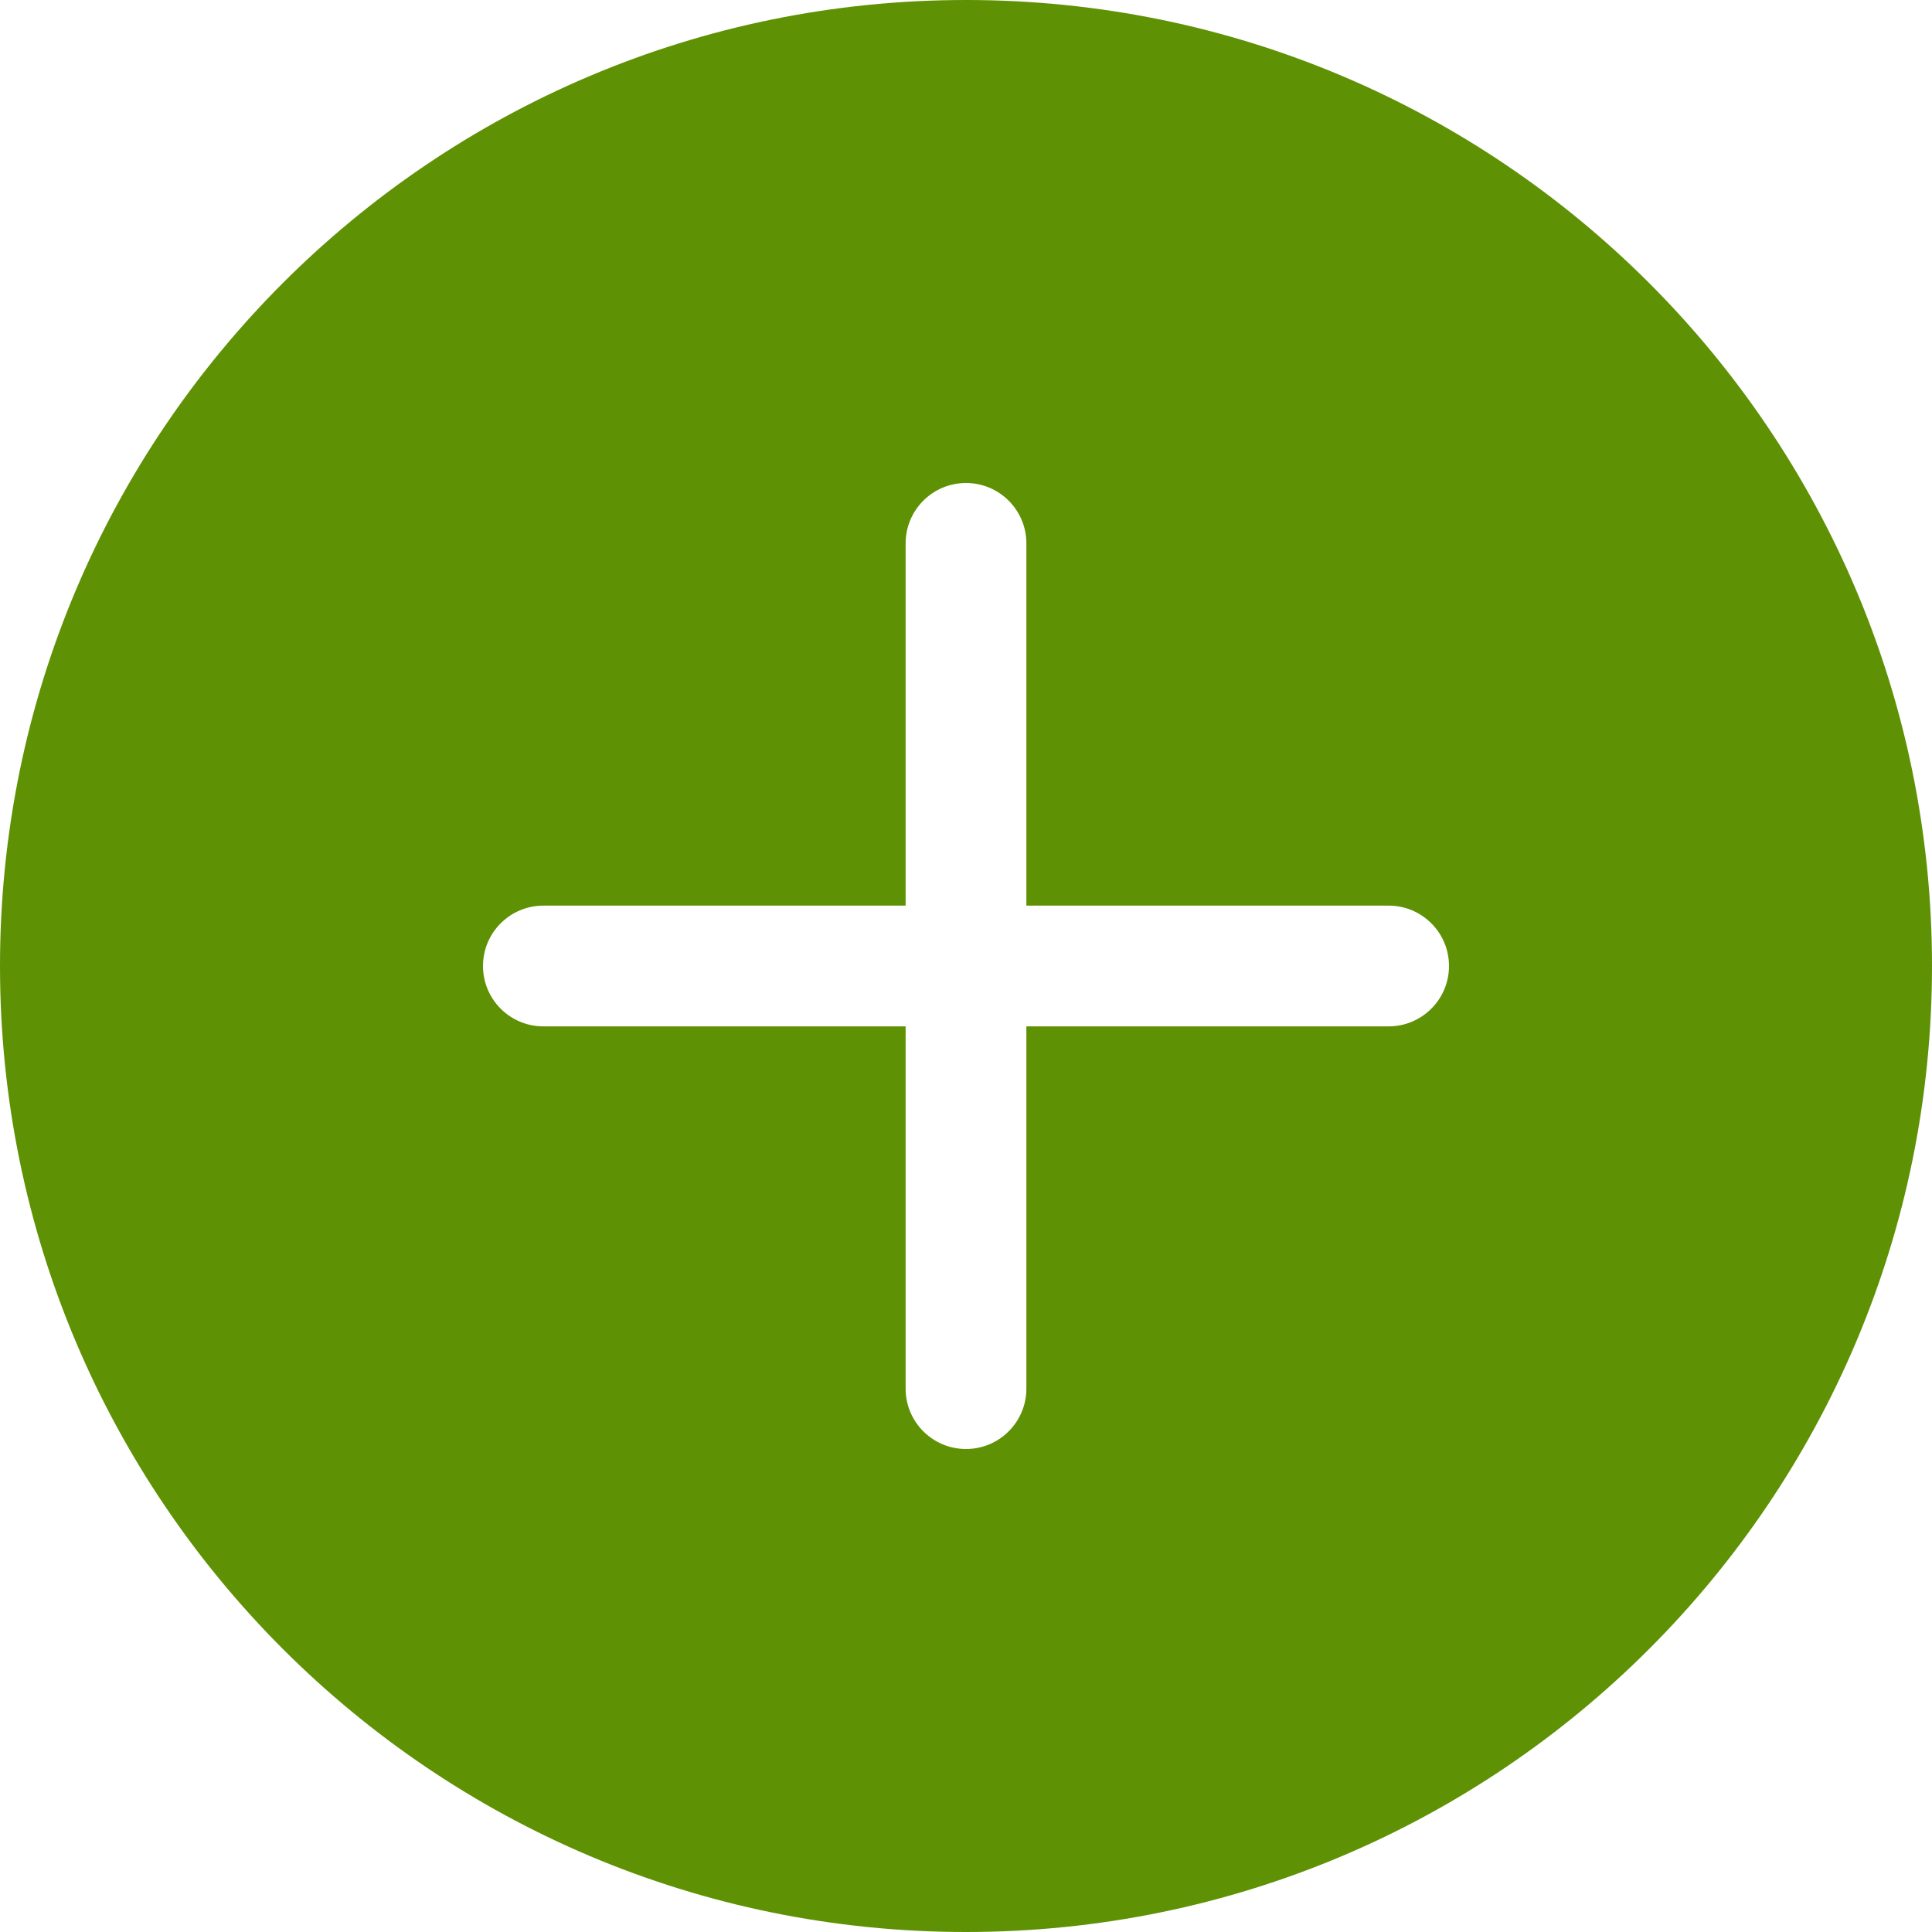
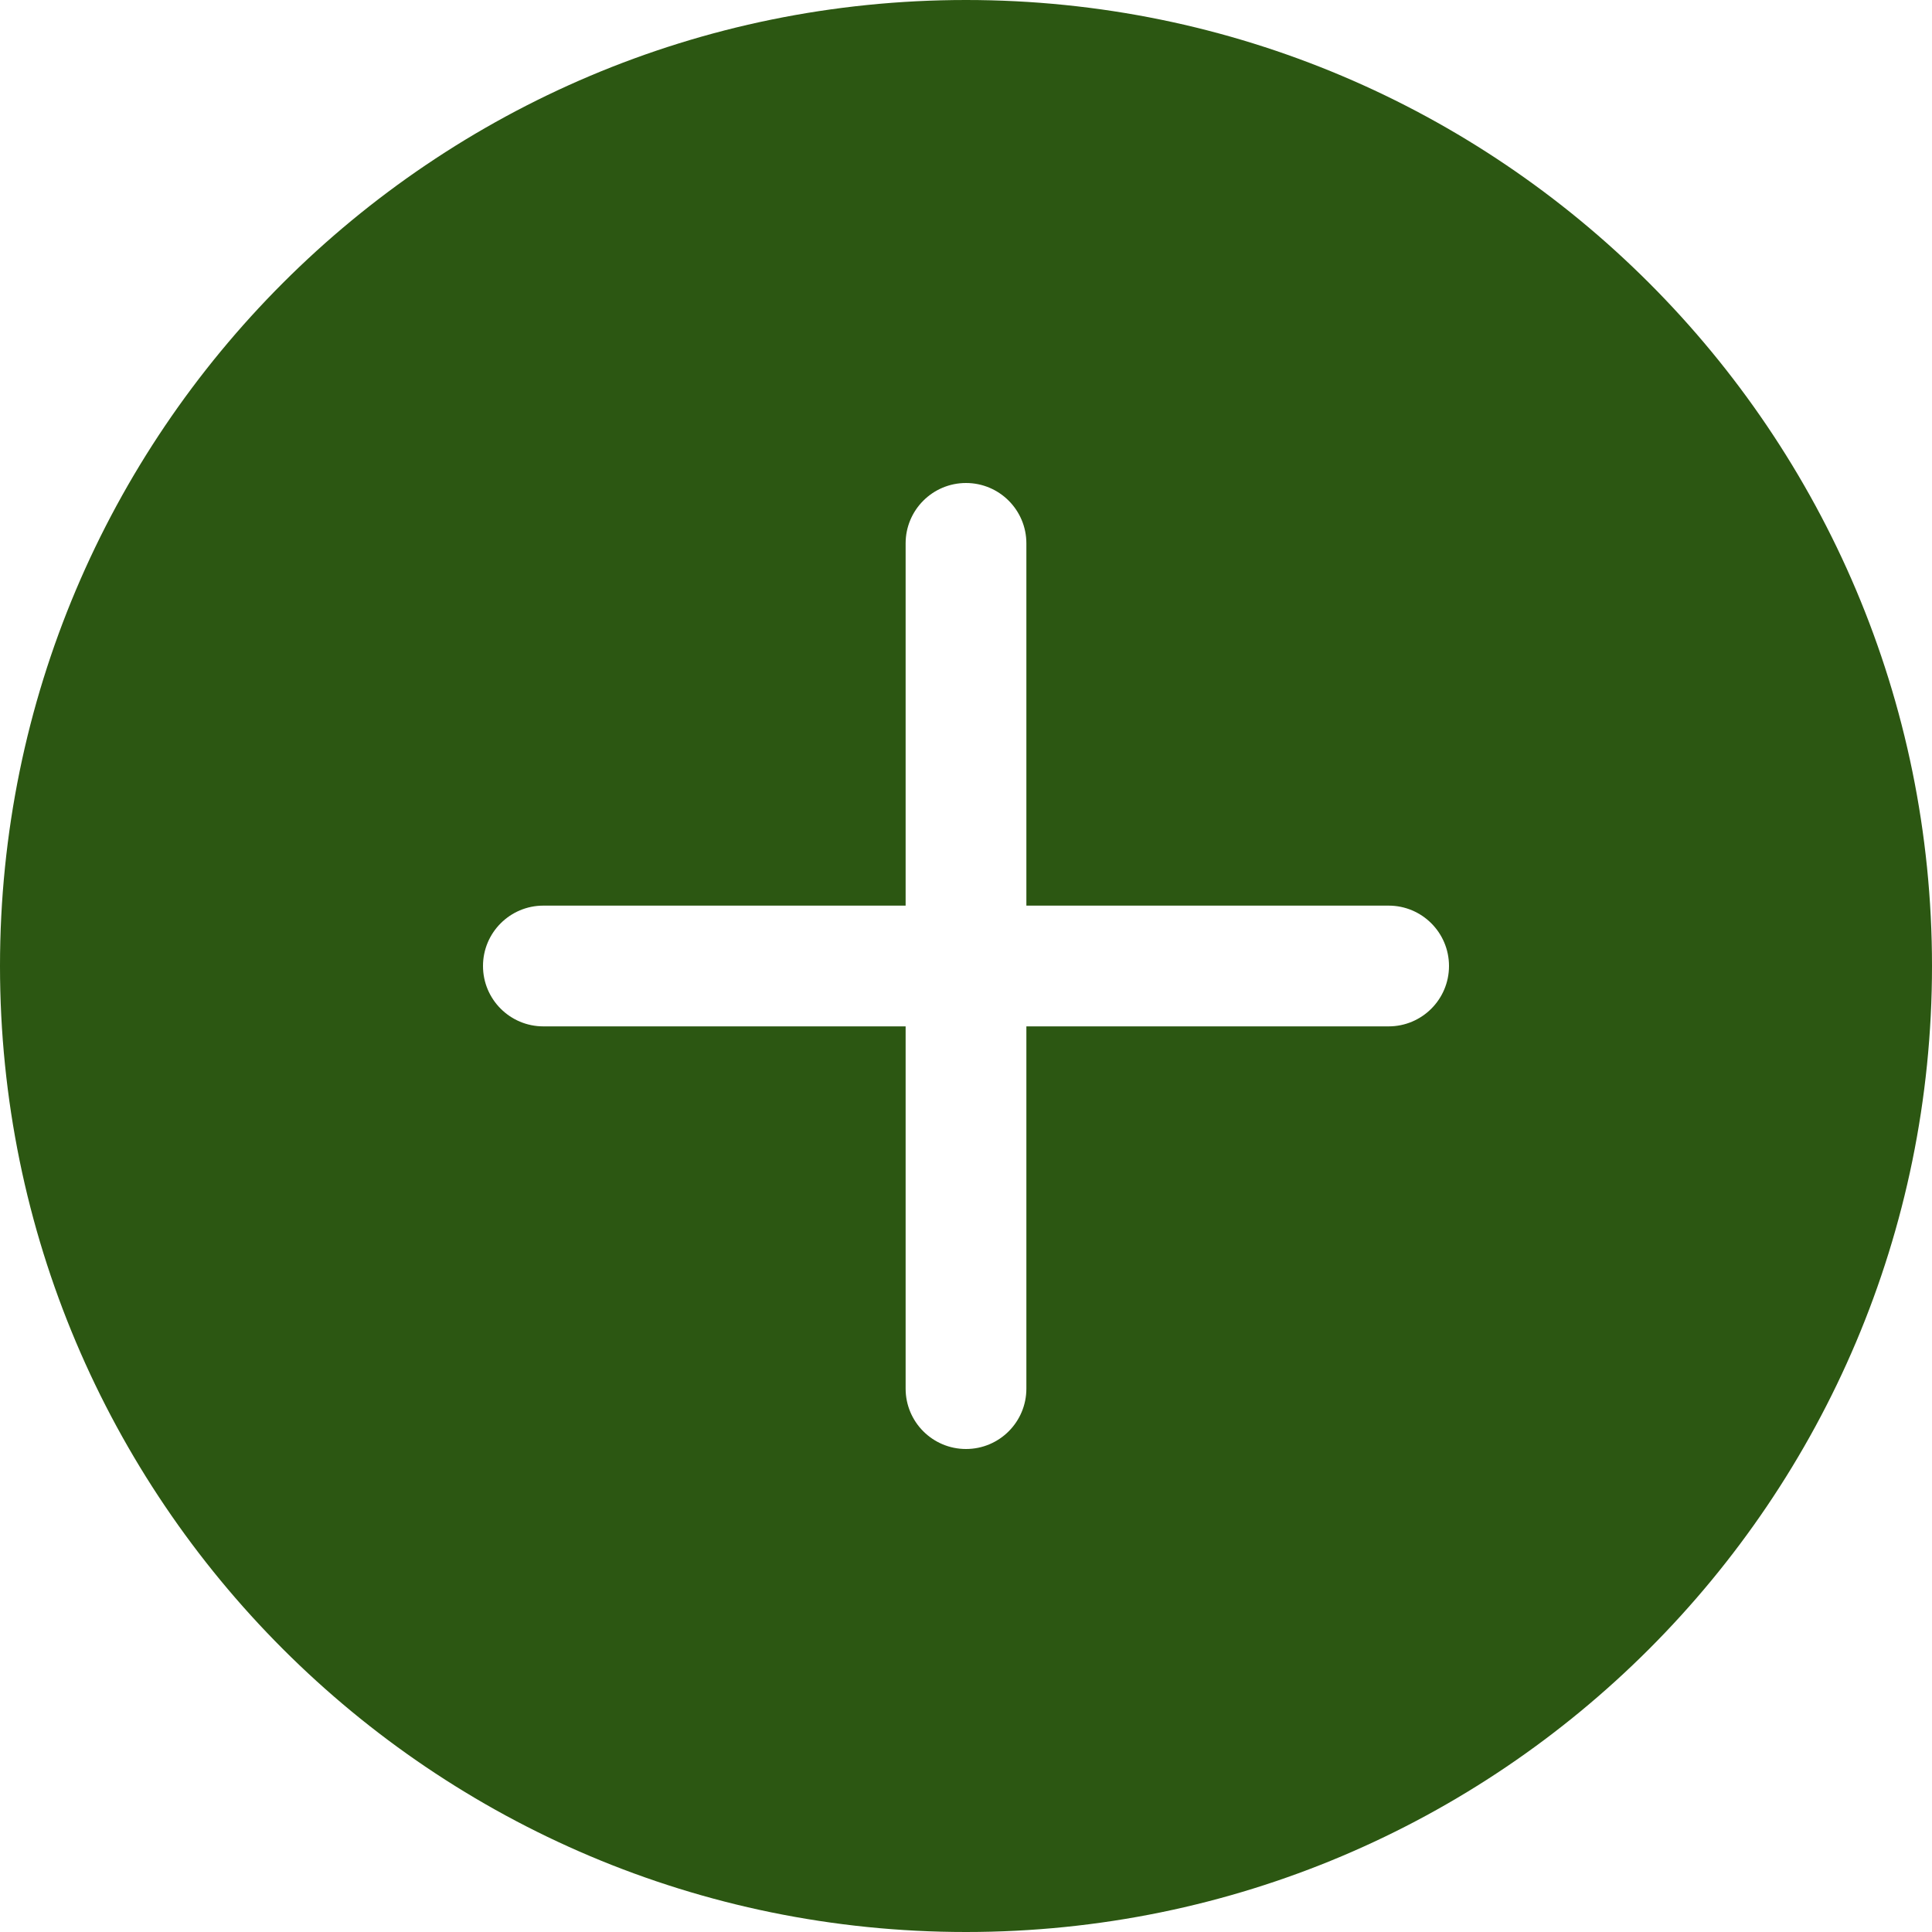
- <svg xmlns="http://www.w3.org/2000/svg" fill="#5F9104" class="bi bi-plus-circle-fill" viewBox="0 0 16 16">
+ <svg xmlns="http://www.w3.org/2000/svg" fill="#2C5712" class="bi bi-plus-circle-fill" viewBox="0 0 16 16">
  <path d="M16 8A8 8 0 1 1 0 8a8 8 0 0 1 16 0M8.5 4.5a.5.5 0 0 0-1 0v3h-3a.5.5 0 0 0 0 1h3v3a.5.5 0 0 0 1 0v-3h3a.5.5 0 0 0 0-1h-3z" />
</svg>
